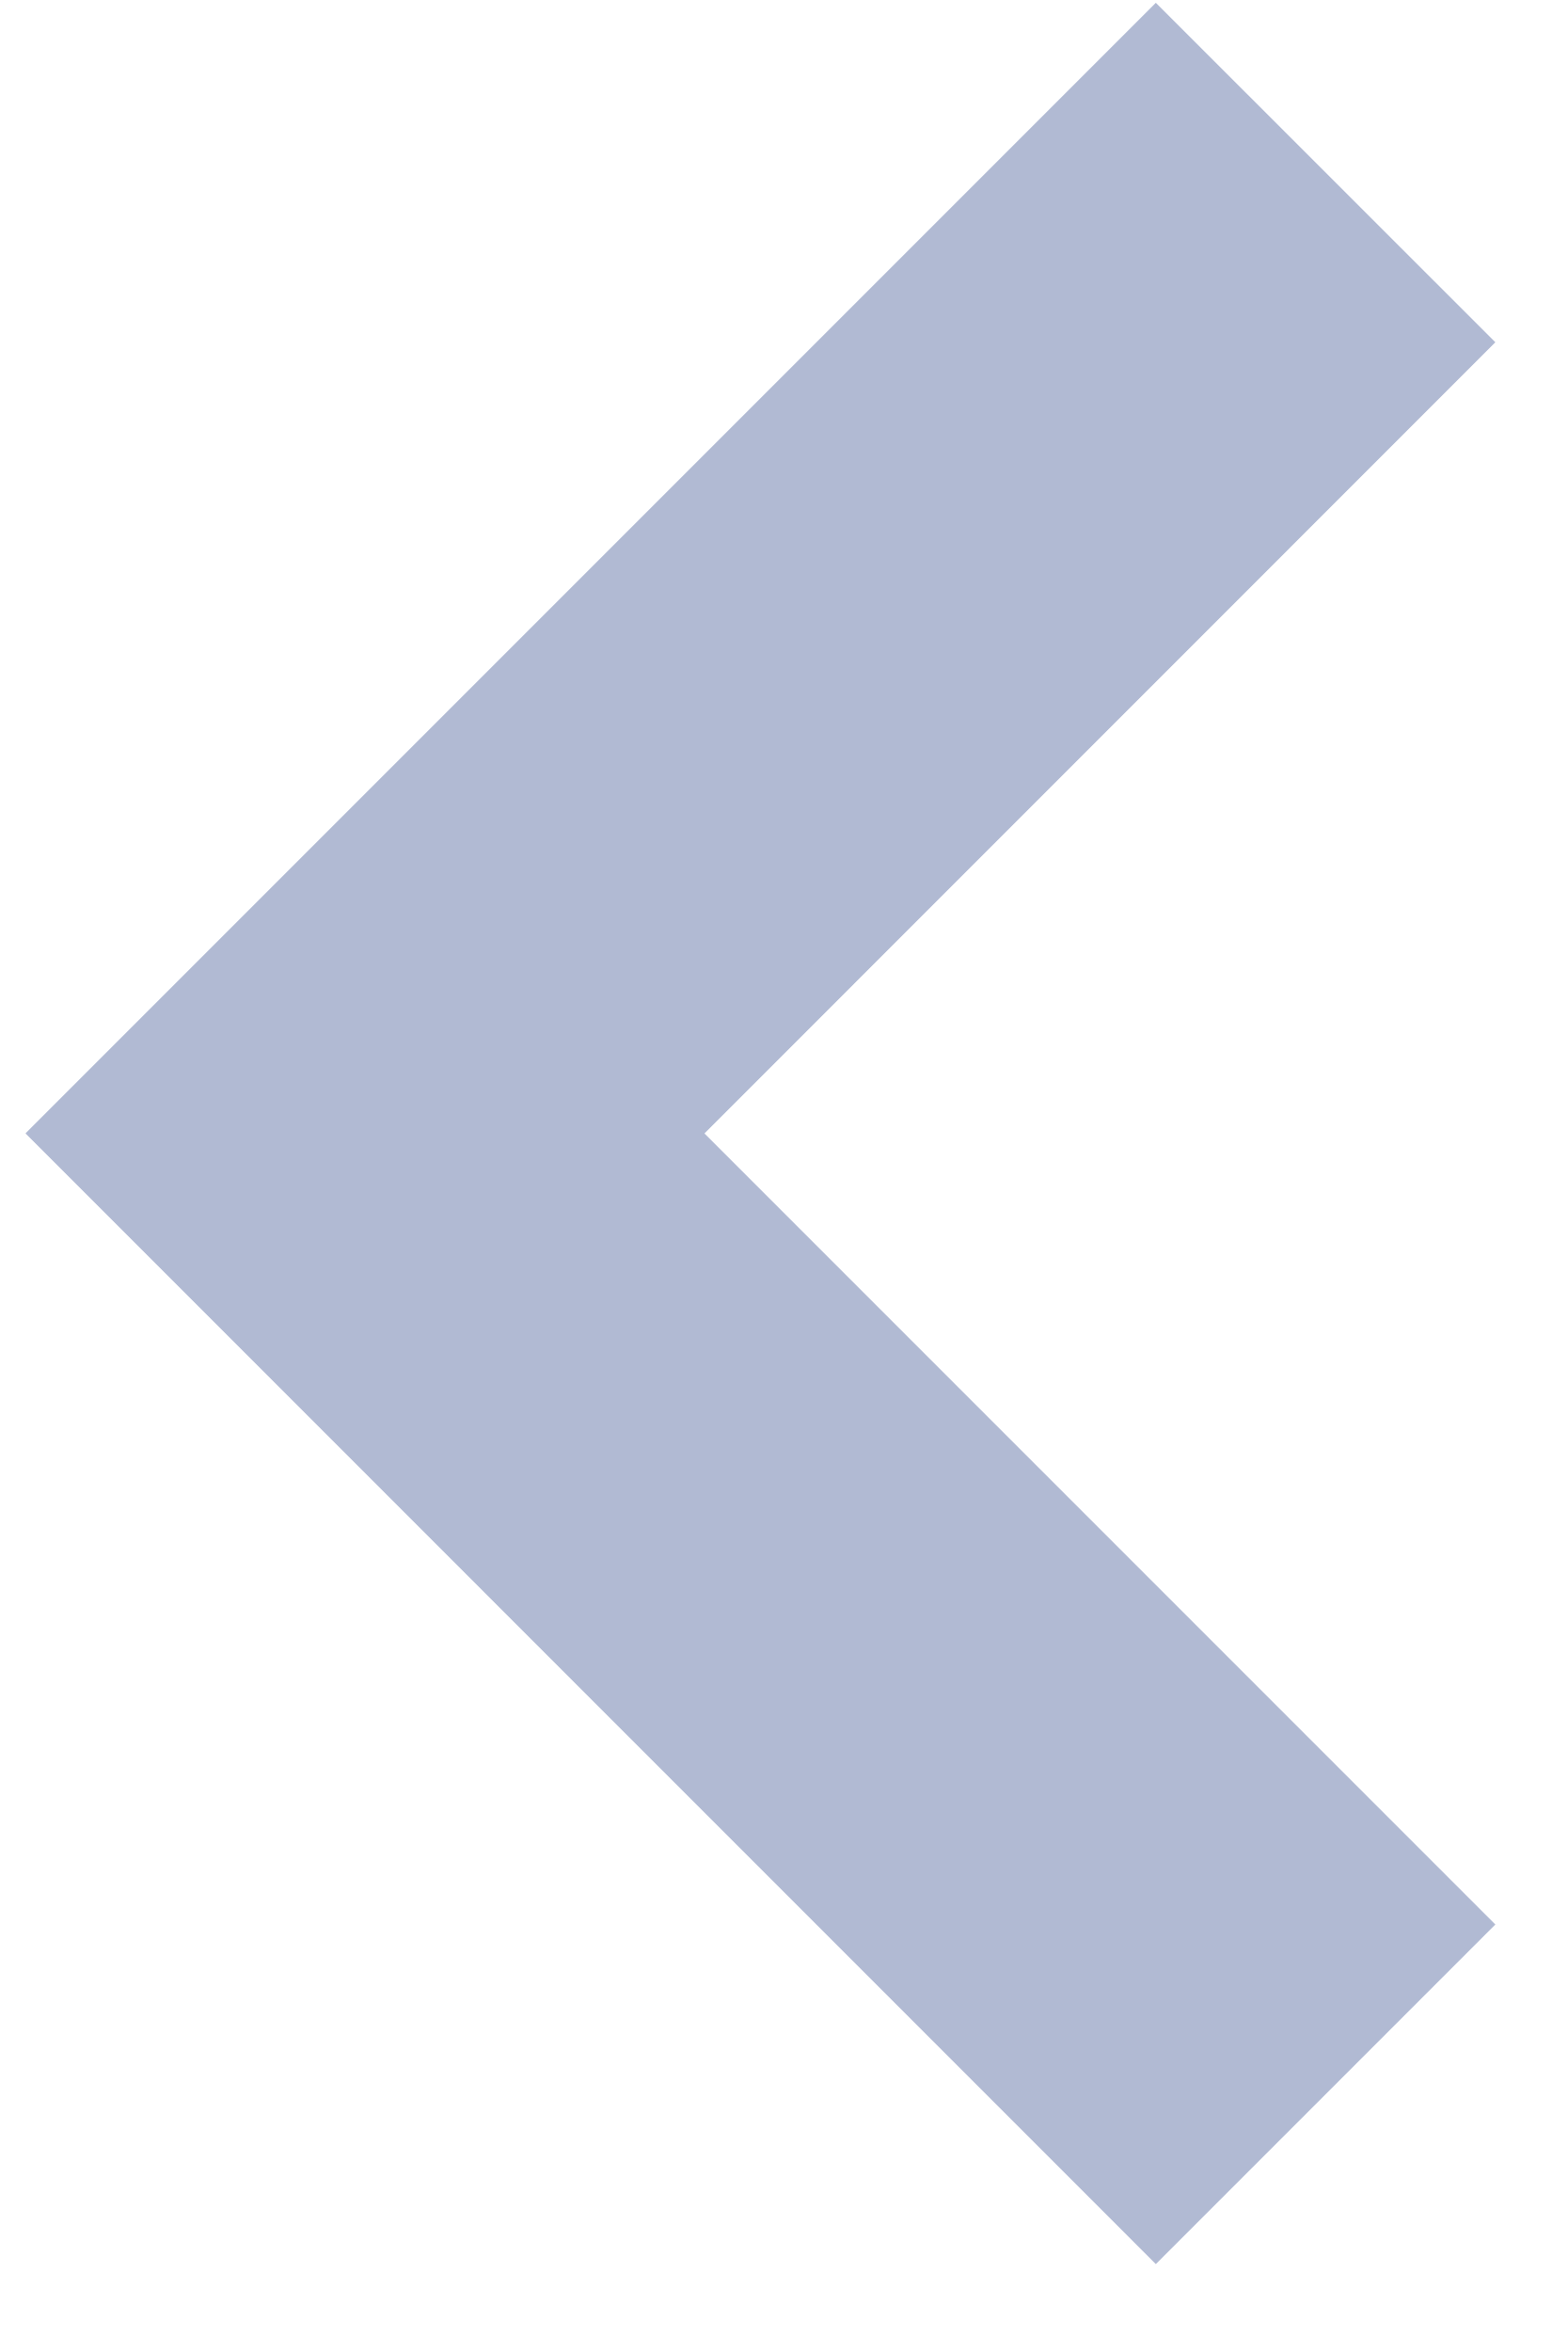
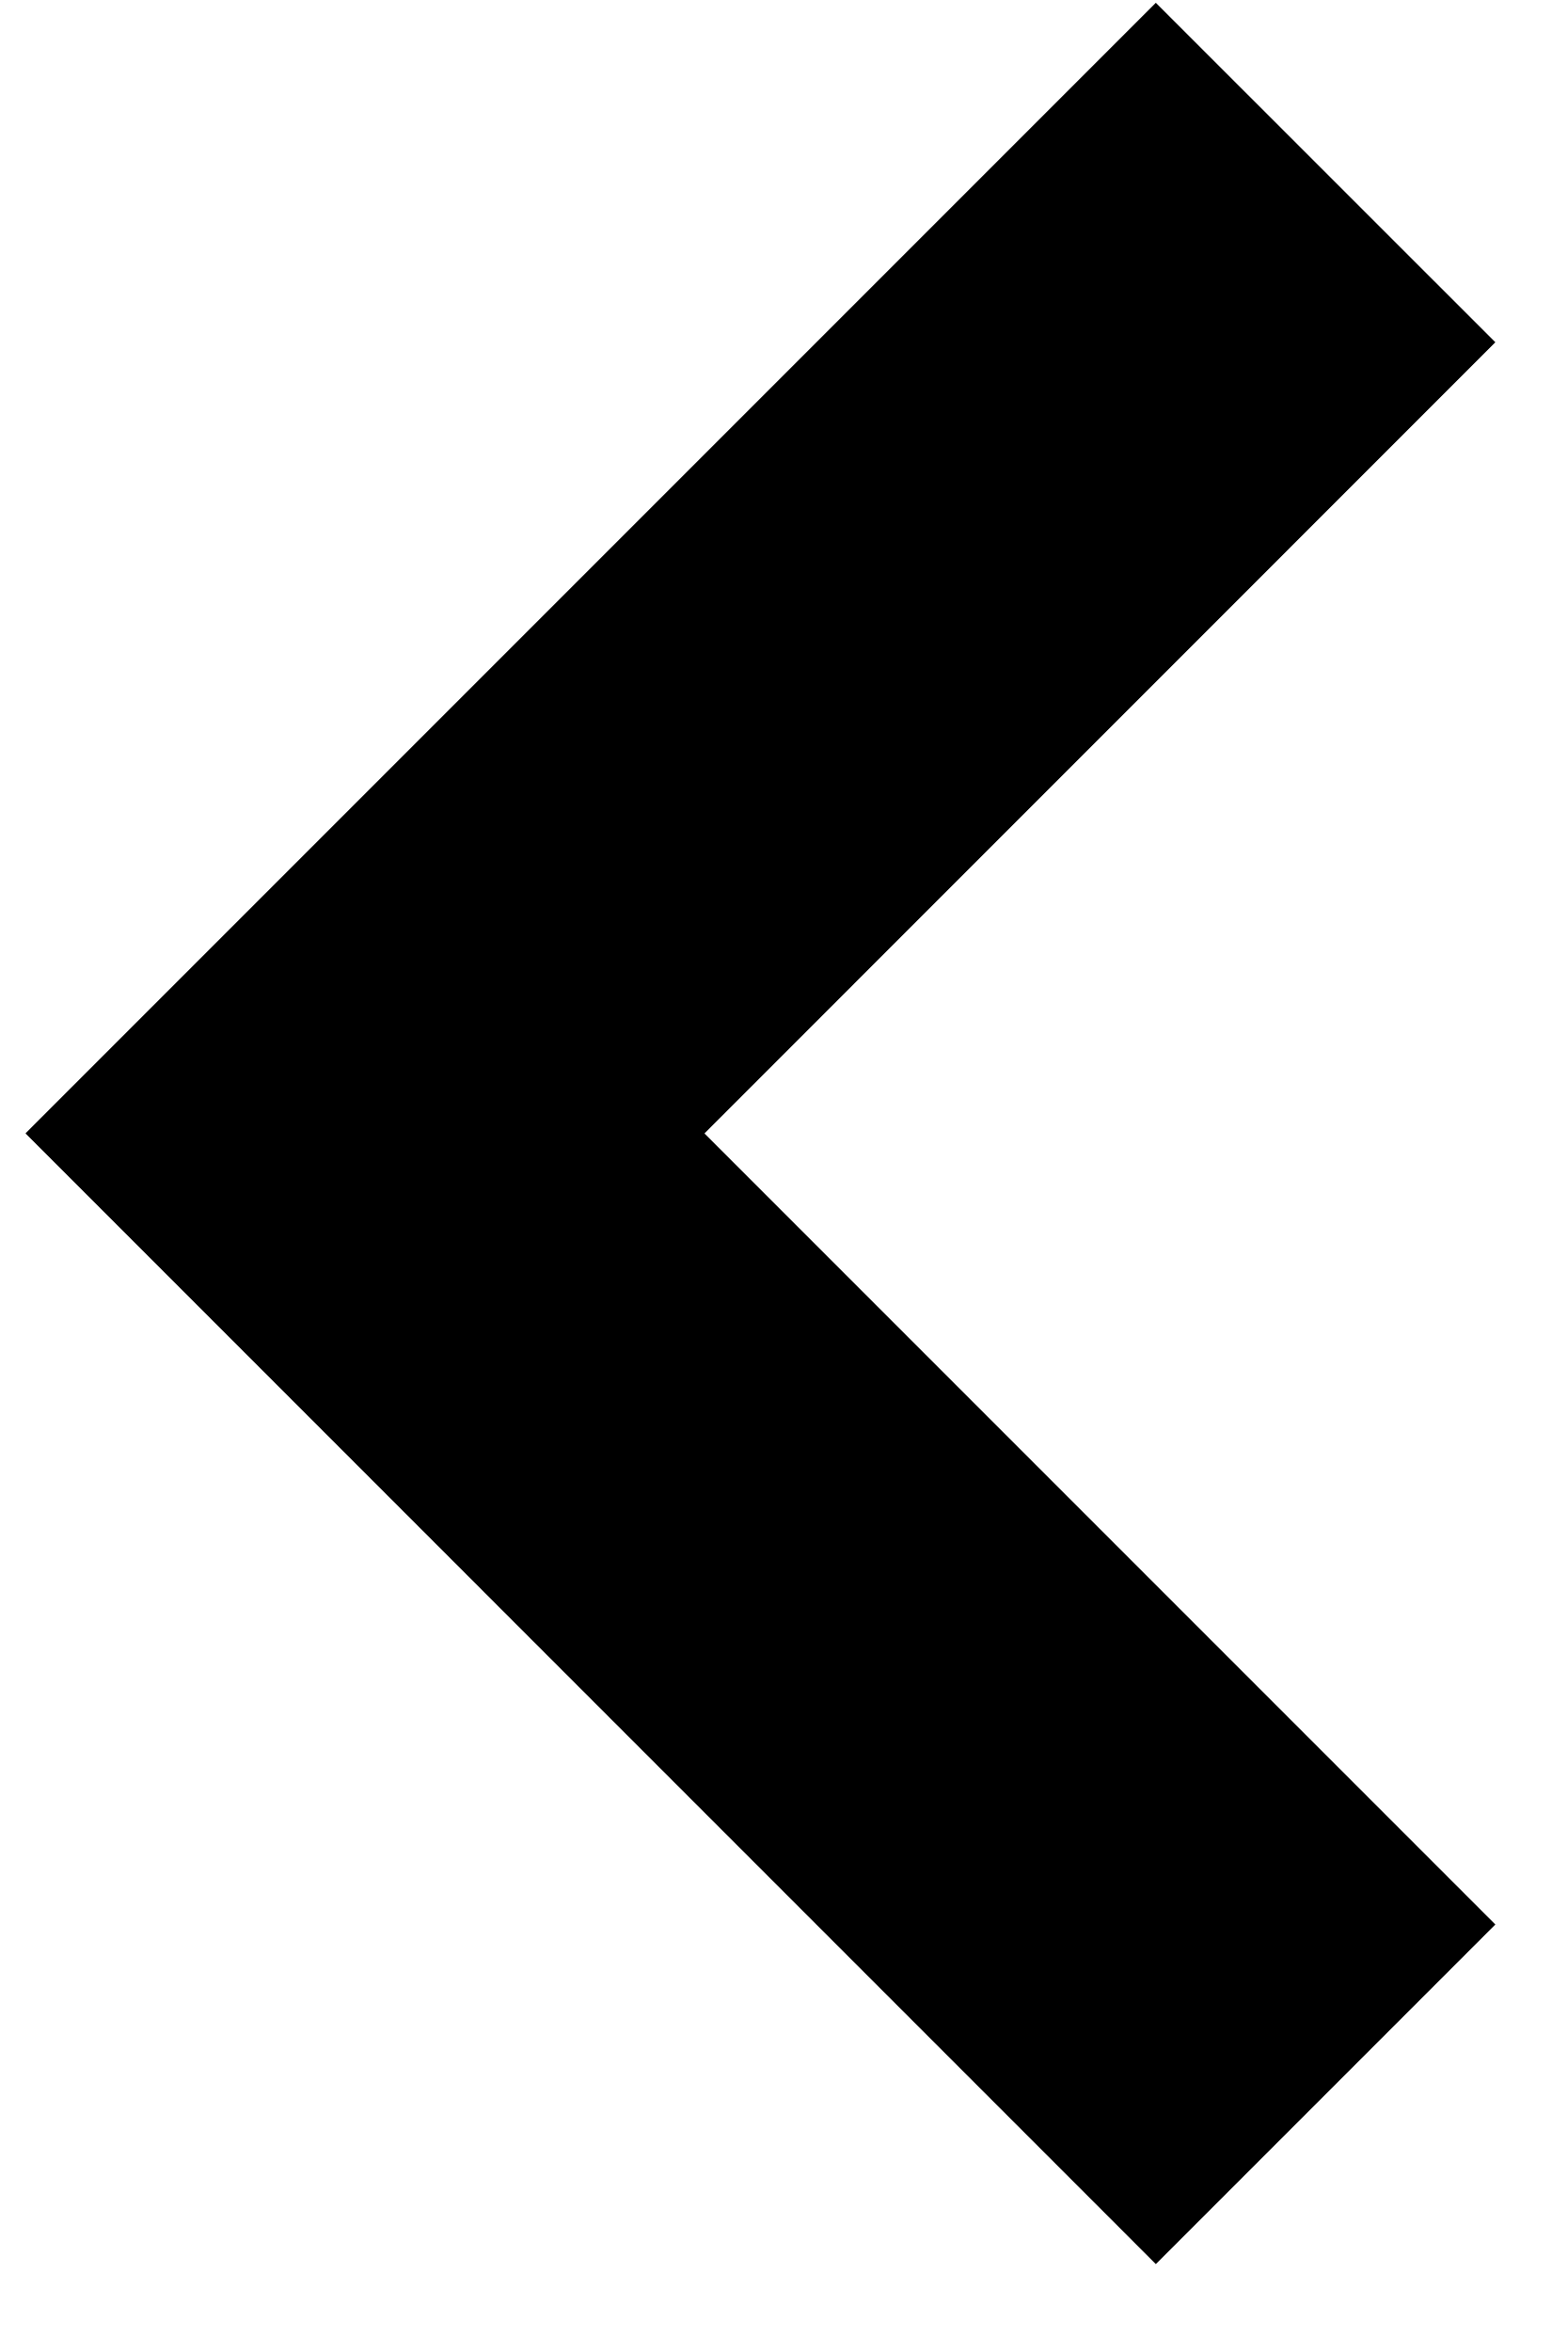
<svg xmlns="http://www.w3.org/2000/svg" width="14" height="21" viewBox="0 0 14 21" fill="none">
-   <path d="M0.229 10.118L10.322 0.025L13.354 3.056L6.291 10.12L13.354 17.183L10.322 20.215L0.229 10.121L0.229 10.118Z" fill="#B1BAD3" />
+   <path d="M0.229 10.118L10.322 0.025L13.354 3.056L6.291 10.12L13.354 17.183L10.322 20.215L0.229 10.121L0.229 10.118Z" fill="currentColor" />
</svg>
